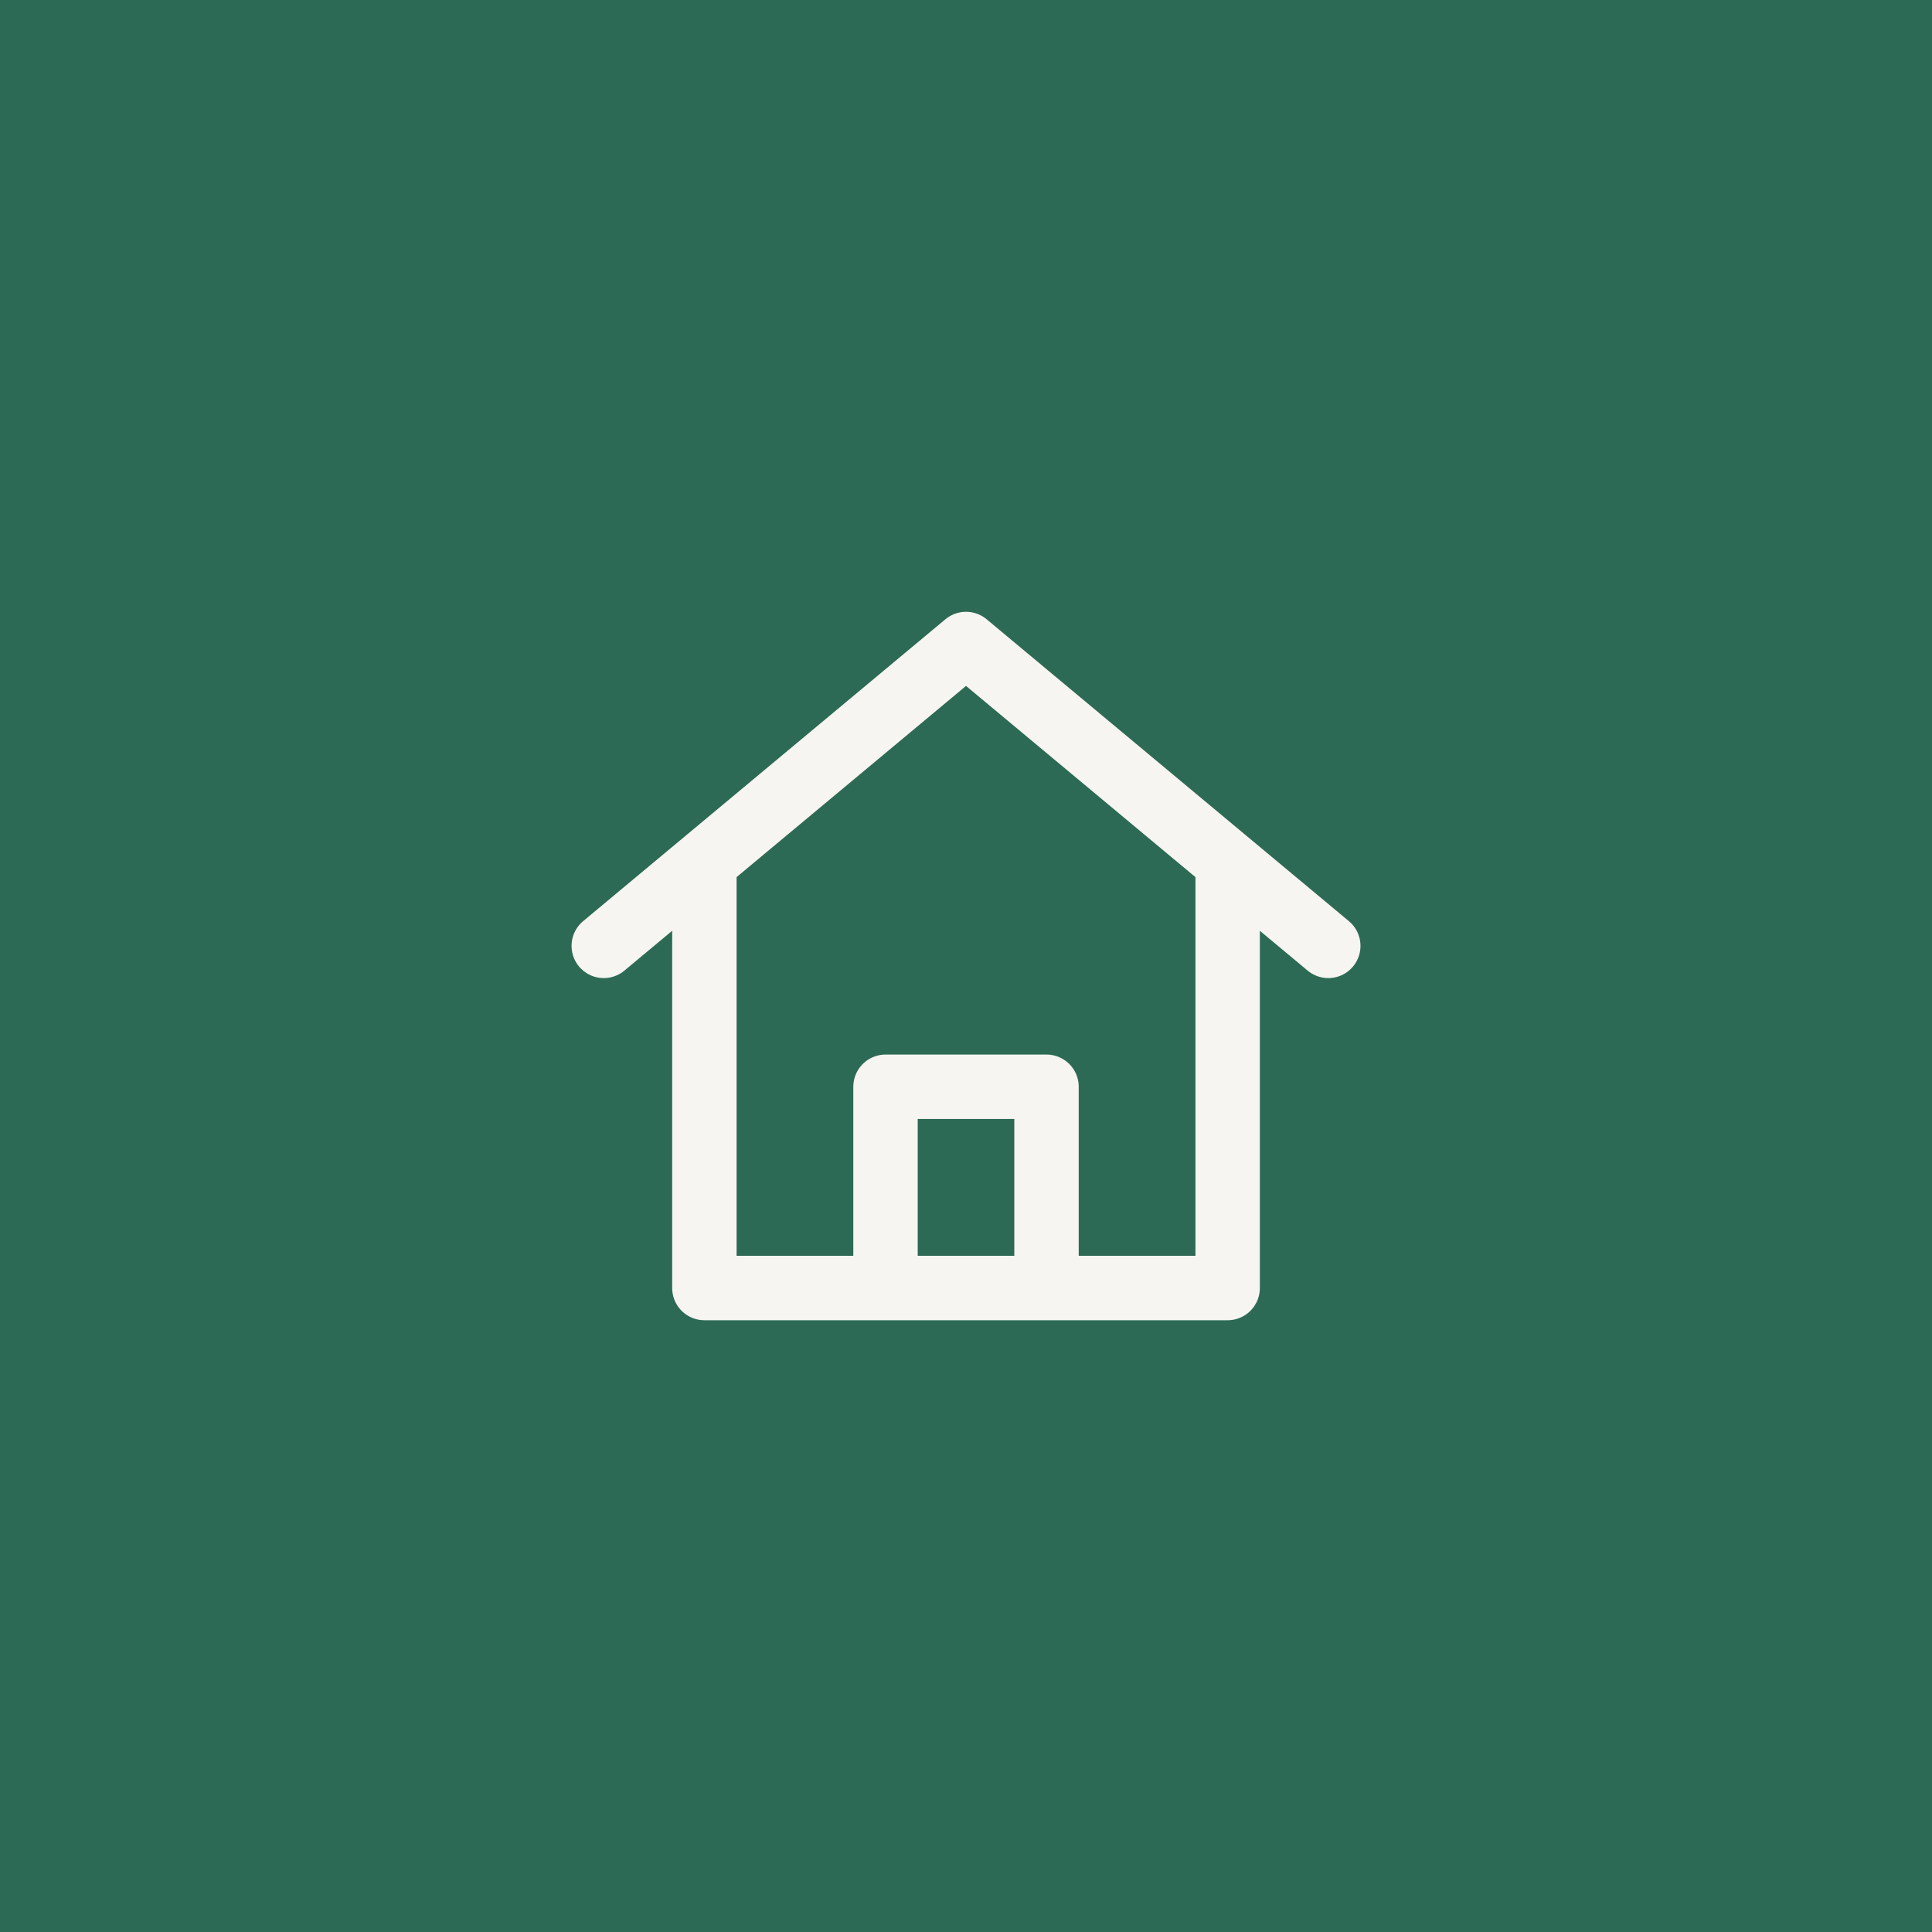
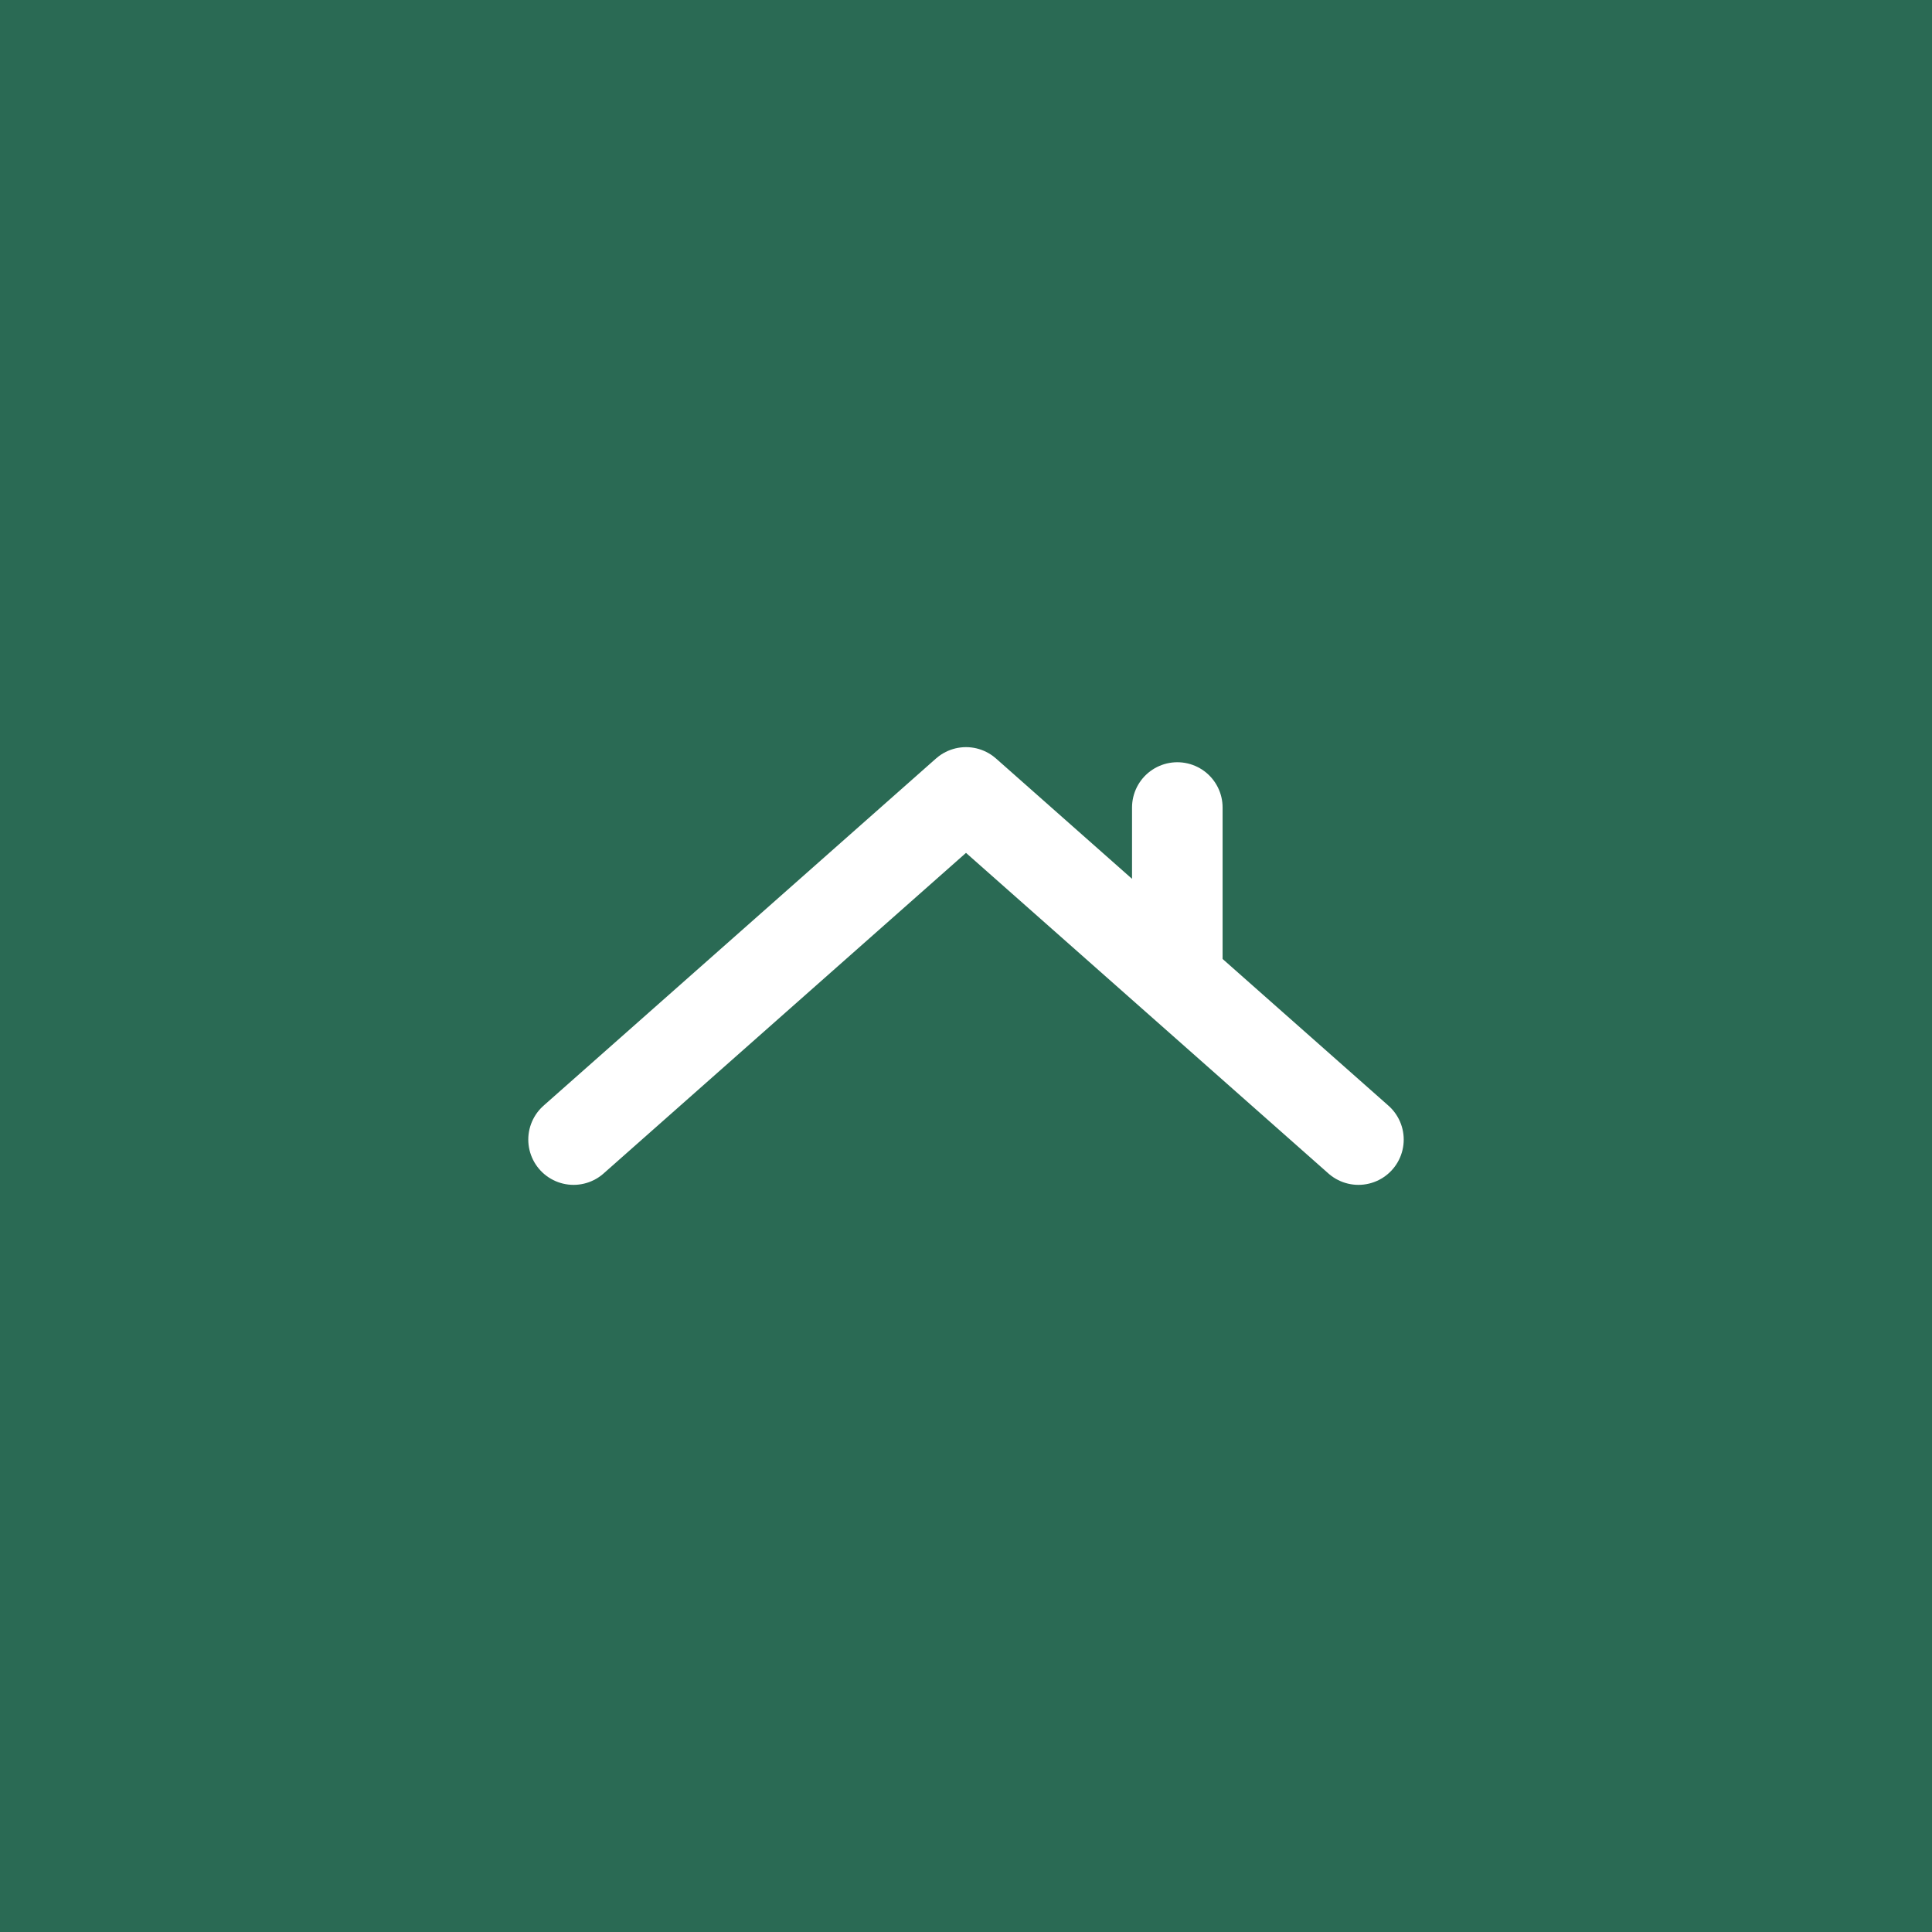
<svg xmlns="http://www.w3.org/2000/svg" viewBox="0 0 512 512">
-   <rect width="512" height="512" fill="#2d6a55" />
-   <g transform="translate(128 128) scale(10.667)" fill="none" stroke="#f6f5f1" stroke-width="1.6" stroke-linecap="round" stroke-linejoin="round">
-     <path d="M3 11.5 12 4l9 7.5M5.5 9.5V20h13V9.5M10 20v-5h4v5" />
-   </g>
+   <rect width="512" height="512" fill="#2A6A54" />
+   <path transform="translate(128 134) scale(8)" d="M3 21 16 9.5 29 21M23 15.3V10" fill="none" stroke="#FFFFFF" stroke-width="3" stroke-linecap="round" stroke-linejoin="round" />
</svg>
